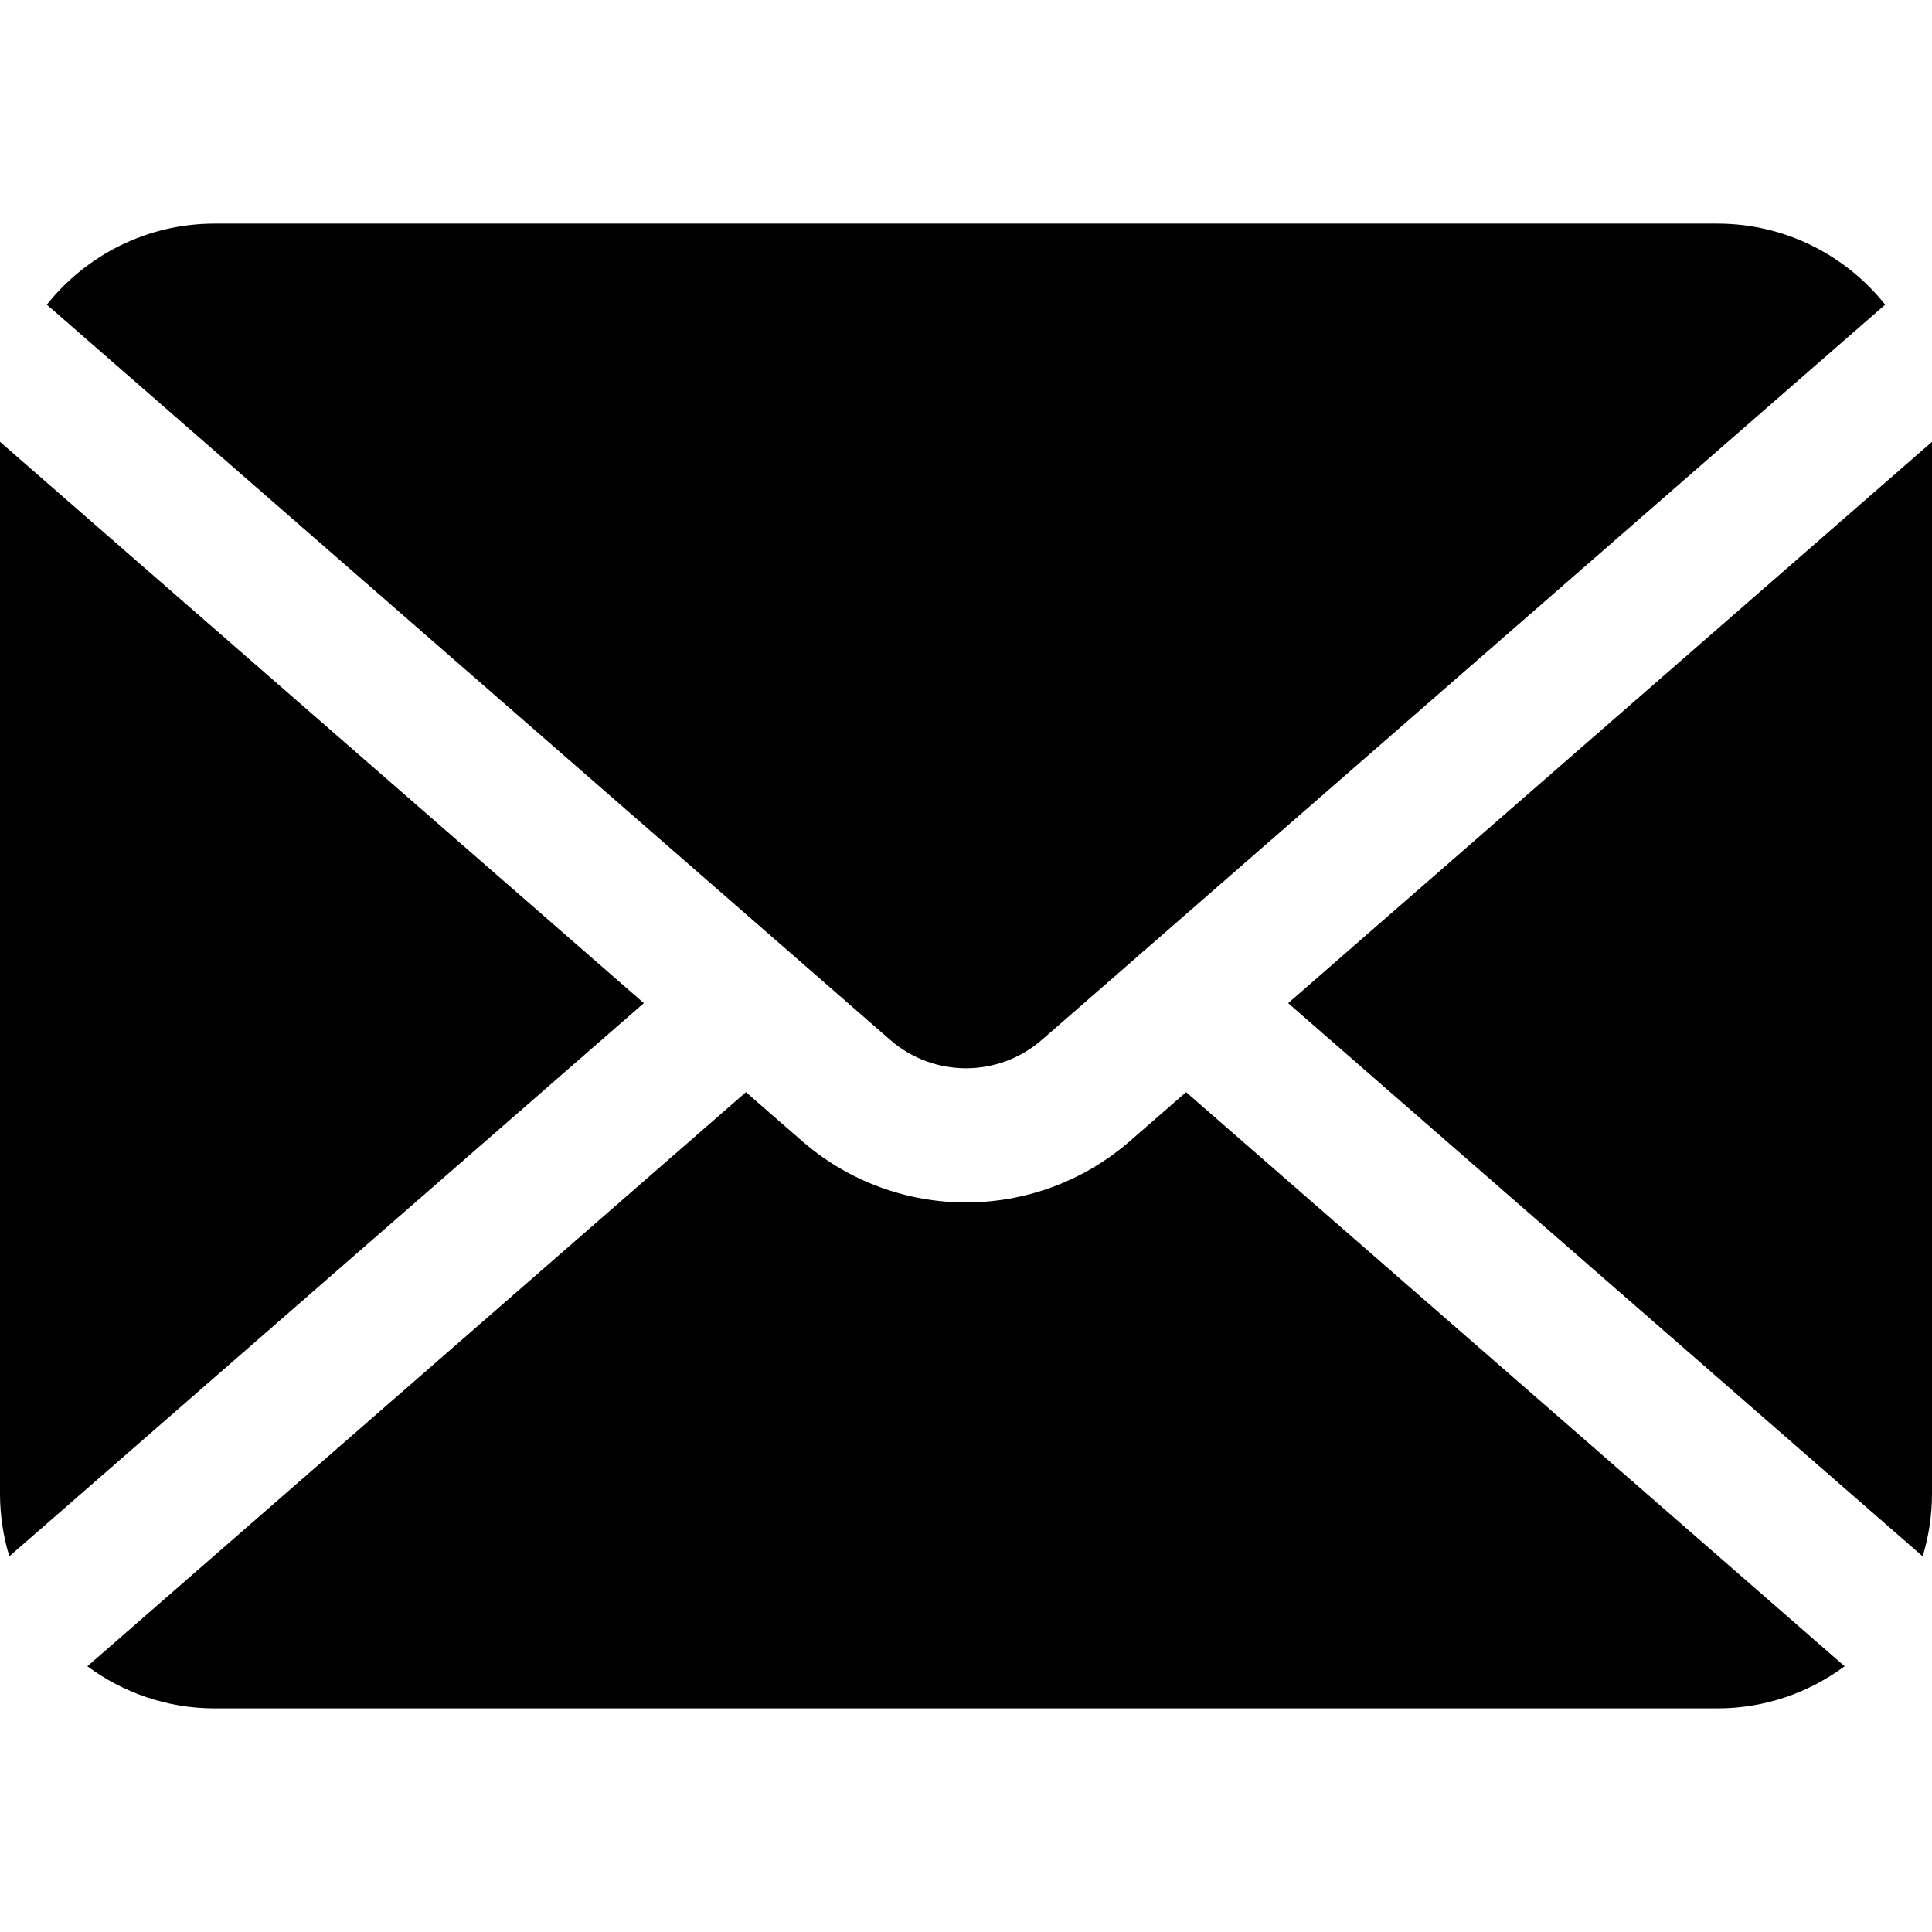
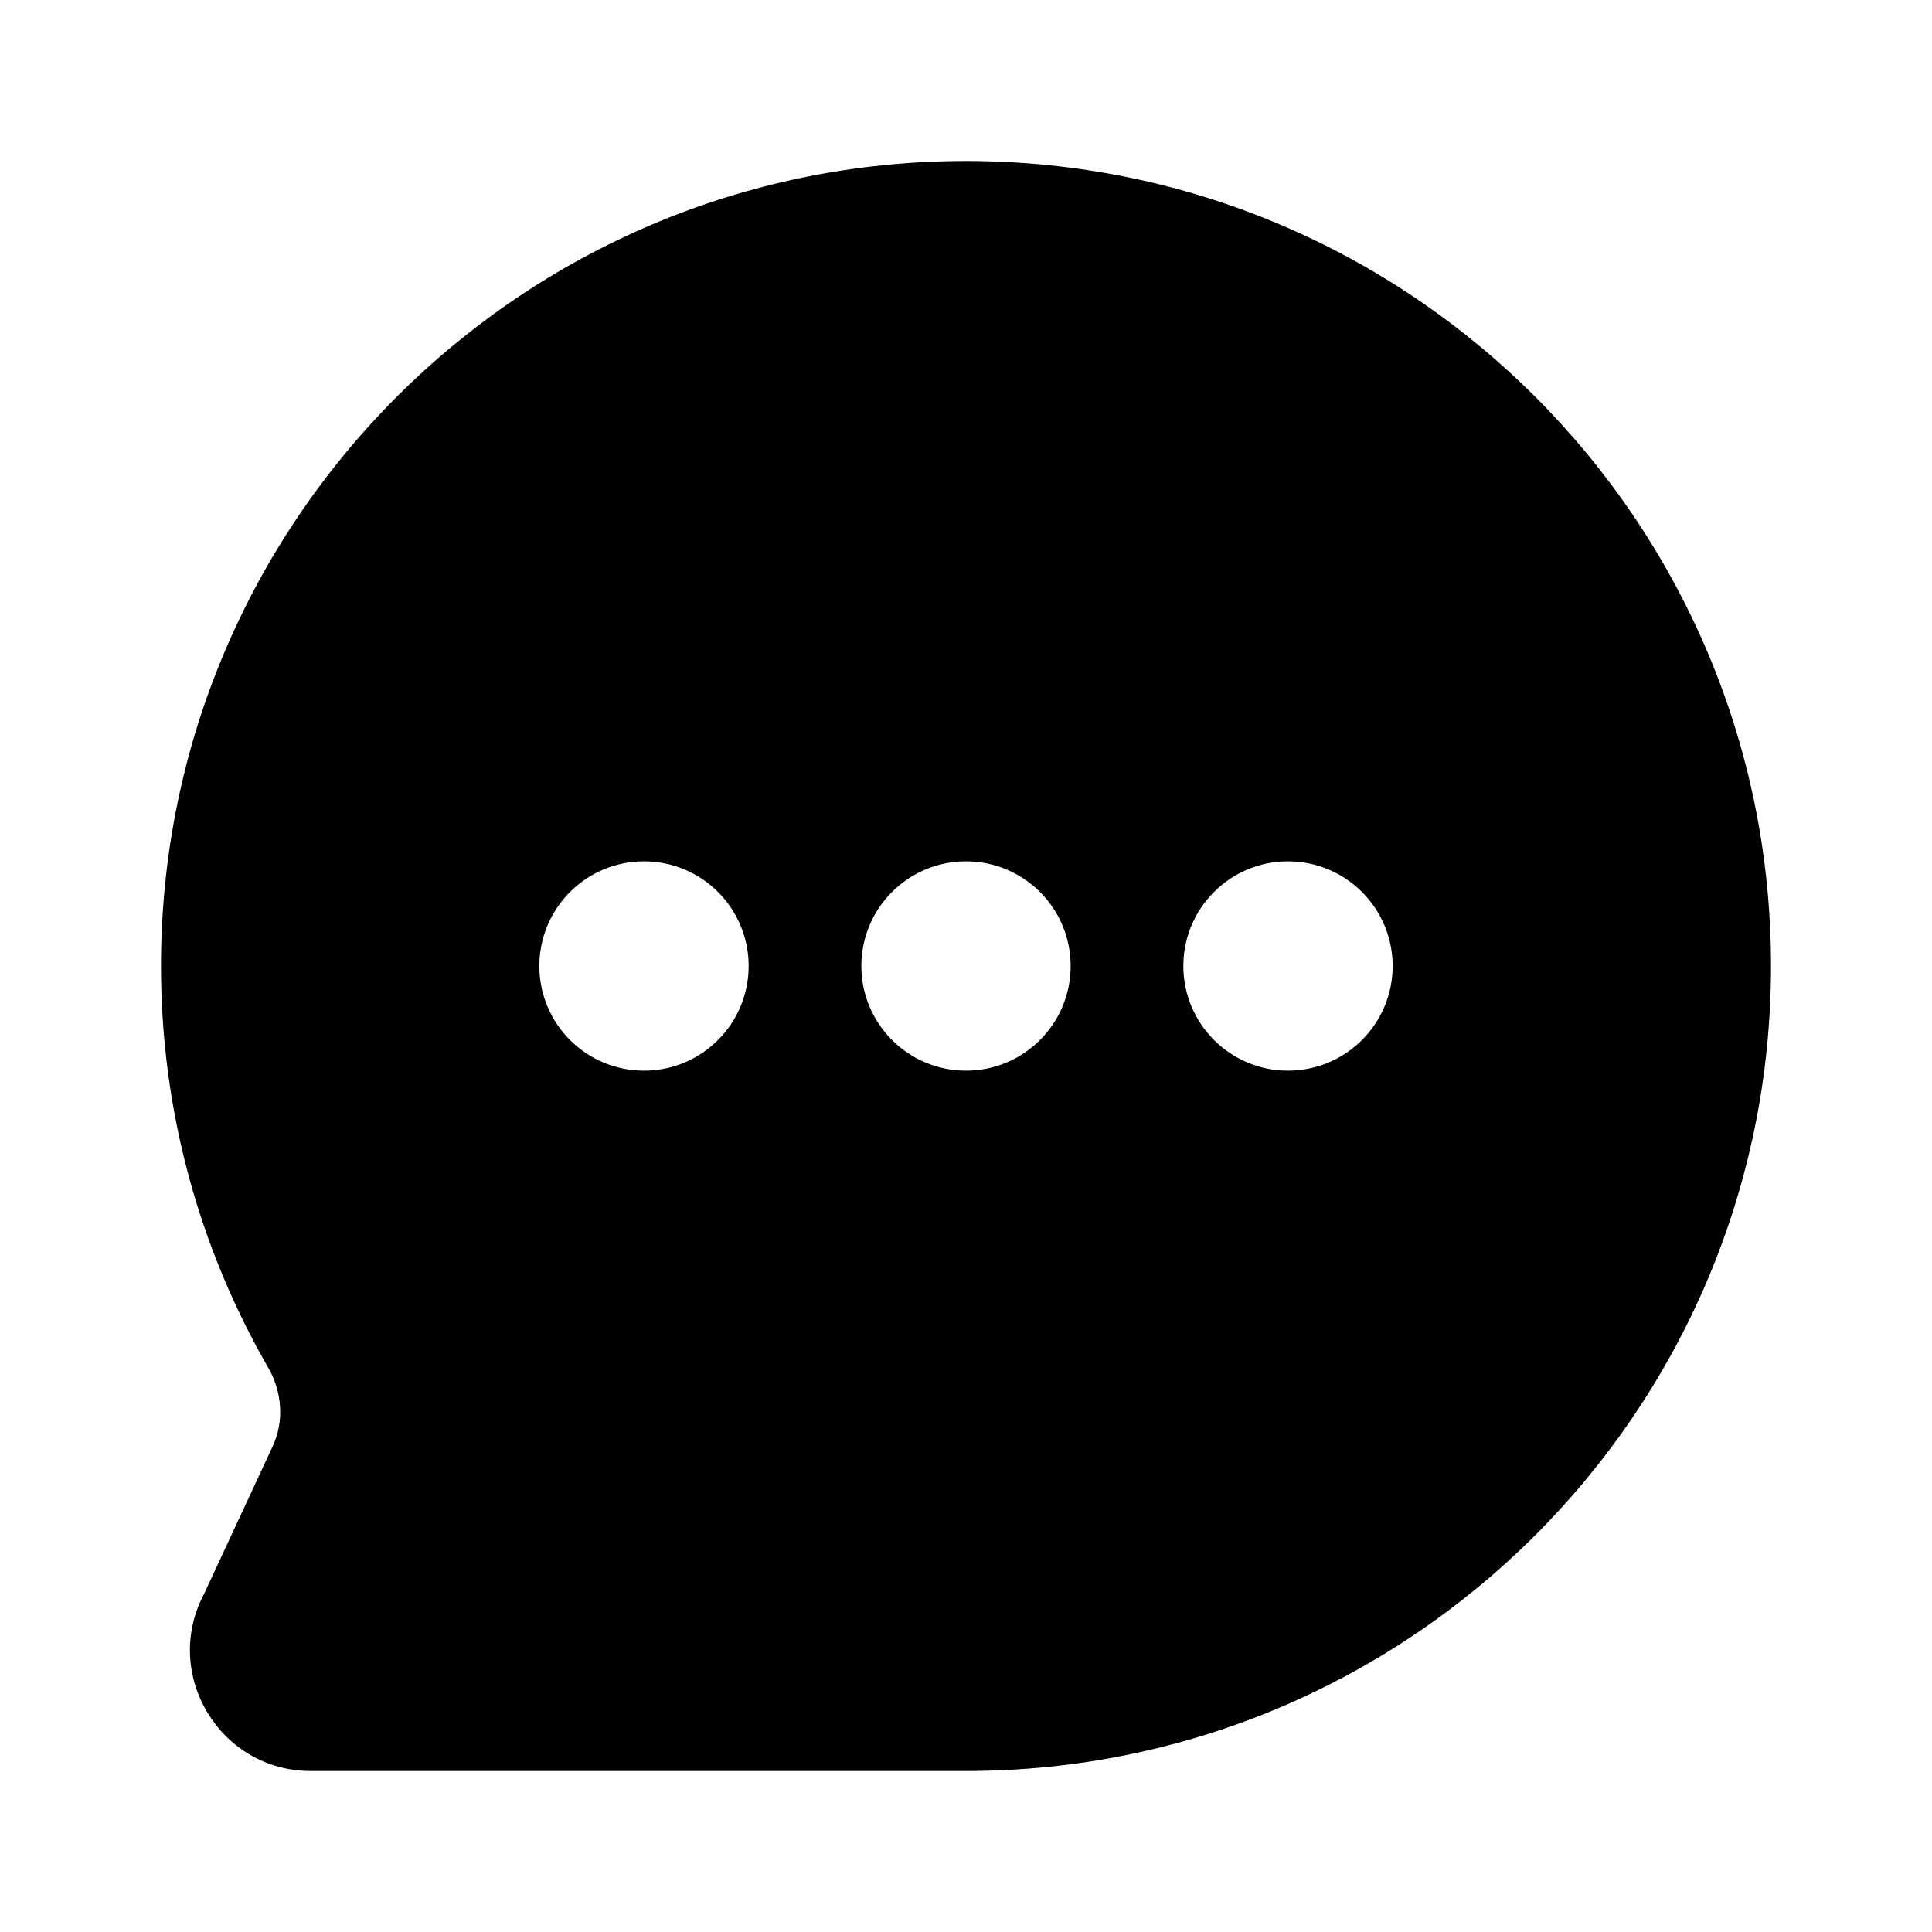
- <svg xmlns="http://www.w3.org/2000/svg" height="800px" width="800px" version="1.1" id="_x32_" viewBox="0 0 512 512" xml:space="preserve">
-   <style type="text/css">
- 	.st0{fill:#000000;}
- </style>
-   <g>
-     <path class="st0" d="M341.374,265.845l168.152,146.591c1.599-5.25,2.474-10.818,2.474-16.583V117.087L341.374,265.845z" />
-     <path class="st0" d="M256,283.102c7.208-0.015,14.31-2.492,20.11-7.538L499.591,80.739c-10.424-13.076-26.458-21.478-44.481-21.478   H56.89c-18.023,0-34.057,8.401-44.481,21.478L235.89,275.564C241.682,280.61,248.792,283.087,256,283.102z" />
-     <path class="st0" d="M0,117.087v278.766c0,5.765,0.875,11.333,2.473,16.583l168.152-146.599L0,117.087z" />
-     <path class="st0" d="M299.474,302.367c-12.432,10.841-28,16.303-43.474,16.288c-15.474,0.015-31.05-5.454-43.474-16.288   l-14.845-12.939L23.151,441.579c9.447,6.978,21.092,11.159,33.739,11.159h398.22c12.647,0,24.291-4.181,33.738-11.159   l-174.53-152.151L299.474,302.367z" />
-   </g>
+ <svg xmlns="http://www.w3.org/2000/svg" width="800px" height="800px" viewBox="0 0 24 24" fill="none">
+   <path fill-rule="evenodd" clip-rule="evenodd" d="M12 2C6.477 2 2 6.477 2 12C2 13.815 2.485 15.52 3.331 16.988C3.504 17.287 3.533 17.652 3.388 17.965L2.534 19.802C2.01 20.793 2.727 22 3.862 22H12C17.523 22 22 17.523 22 12C22 6.477 17.523 2 12 2ZM8 13.3C8.718 13.3 9.3 12.718 9.3 12C9.3 11.282 8.718 10.7 8 10.7C7.282 10.7 6.7 11.282 6.7 12C6.7 12.718 7.282 13.3 8 13.3ZM16 13.3C16.718 13.3 17.3 12.718 17.3 12C17.3 11.282 16.718 10.7 16 10.7C15.282 10.7 14.7 11.282 14.7 12C14.7 12.718 15.282 13.3 16 13.3ZM12 13.3C12.718 13.3 13.3 12.718 13.3 12C13.3 11.282 12.718 10.7 12 10.7C11.282 10.7 10.7 11.282 10.7 12C10.7 12.718 11.282 13.3 12 13.3Z" fill="#000000" />
</svg>
